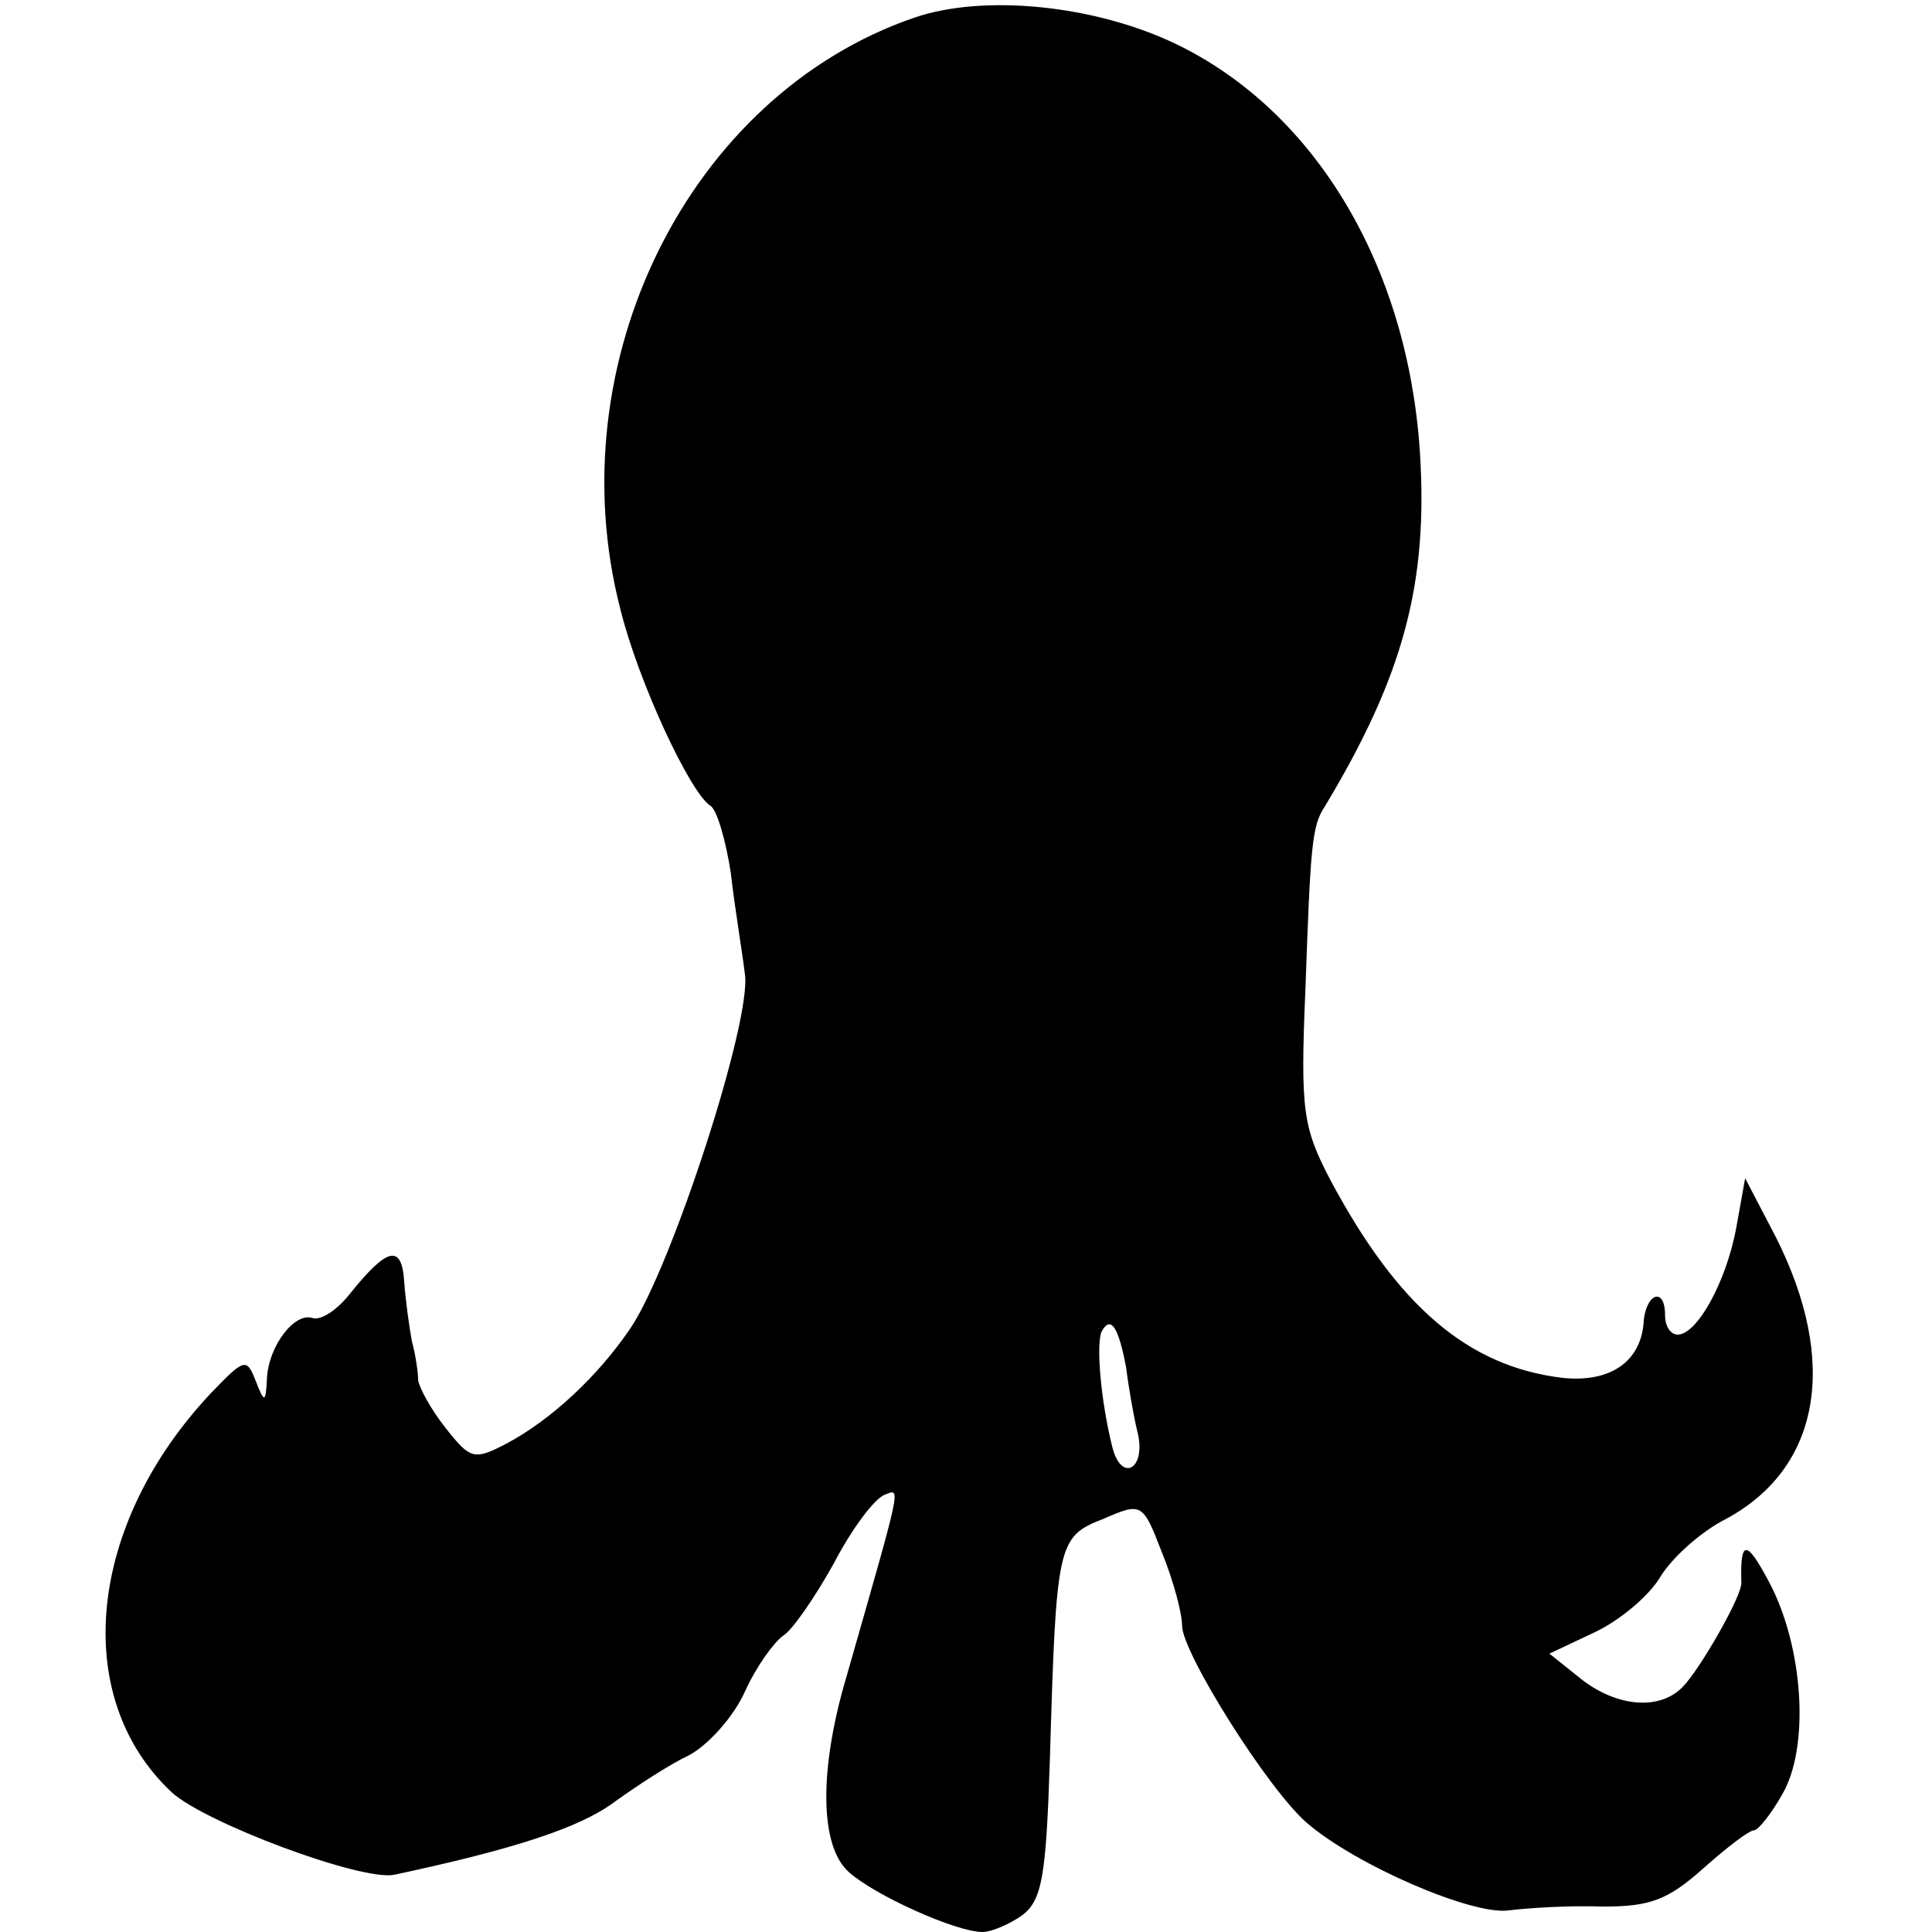
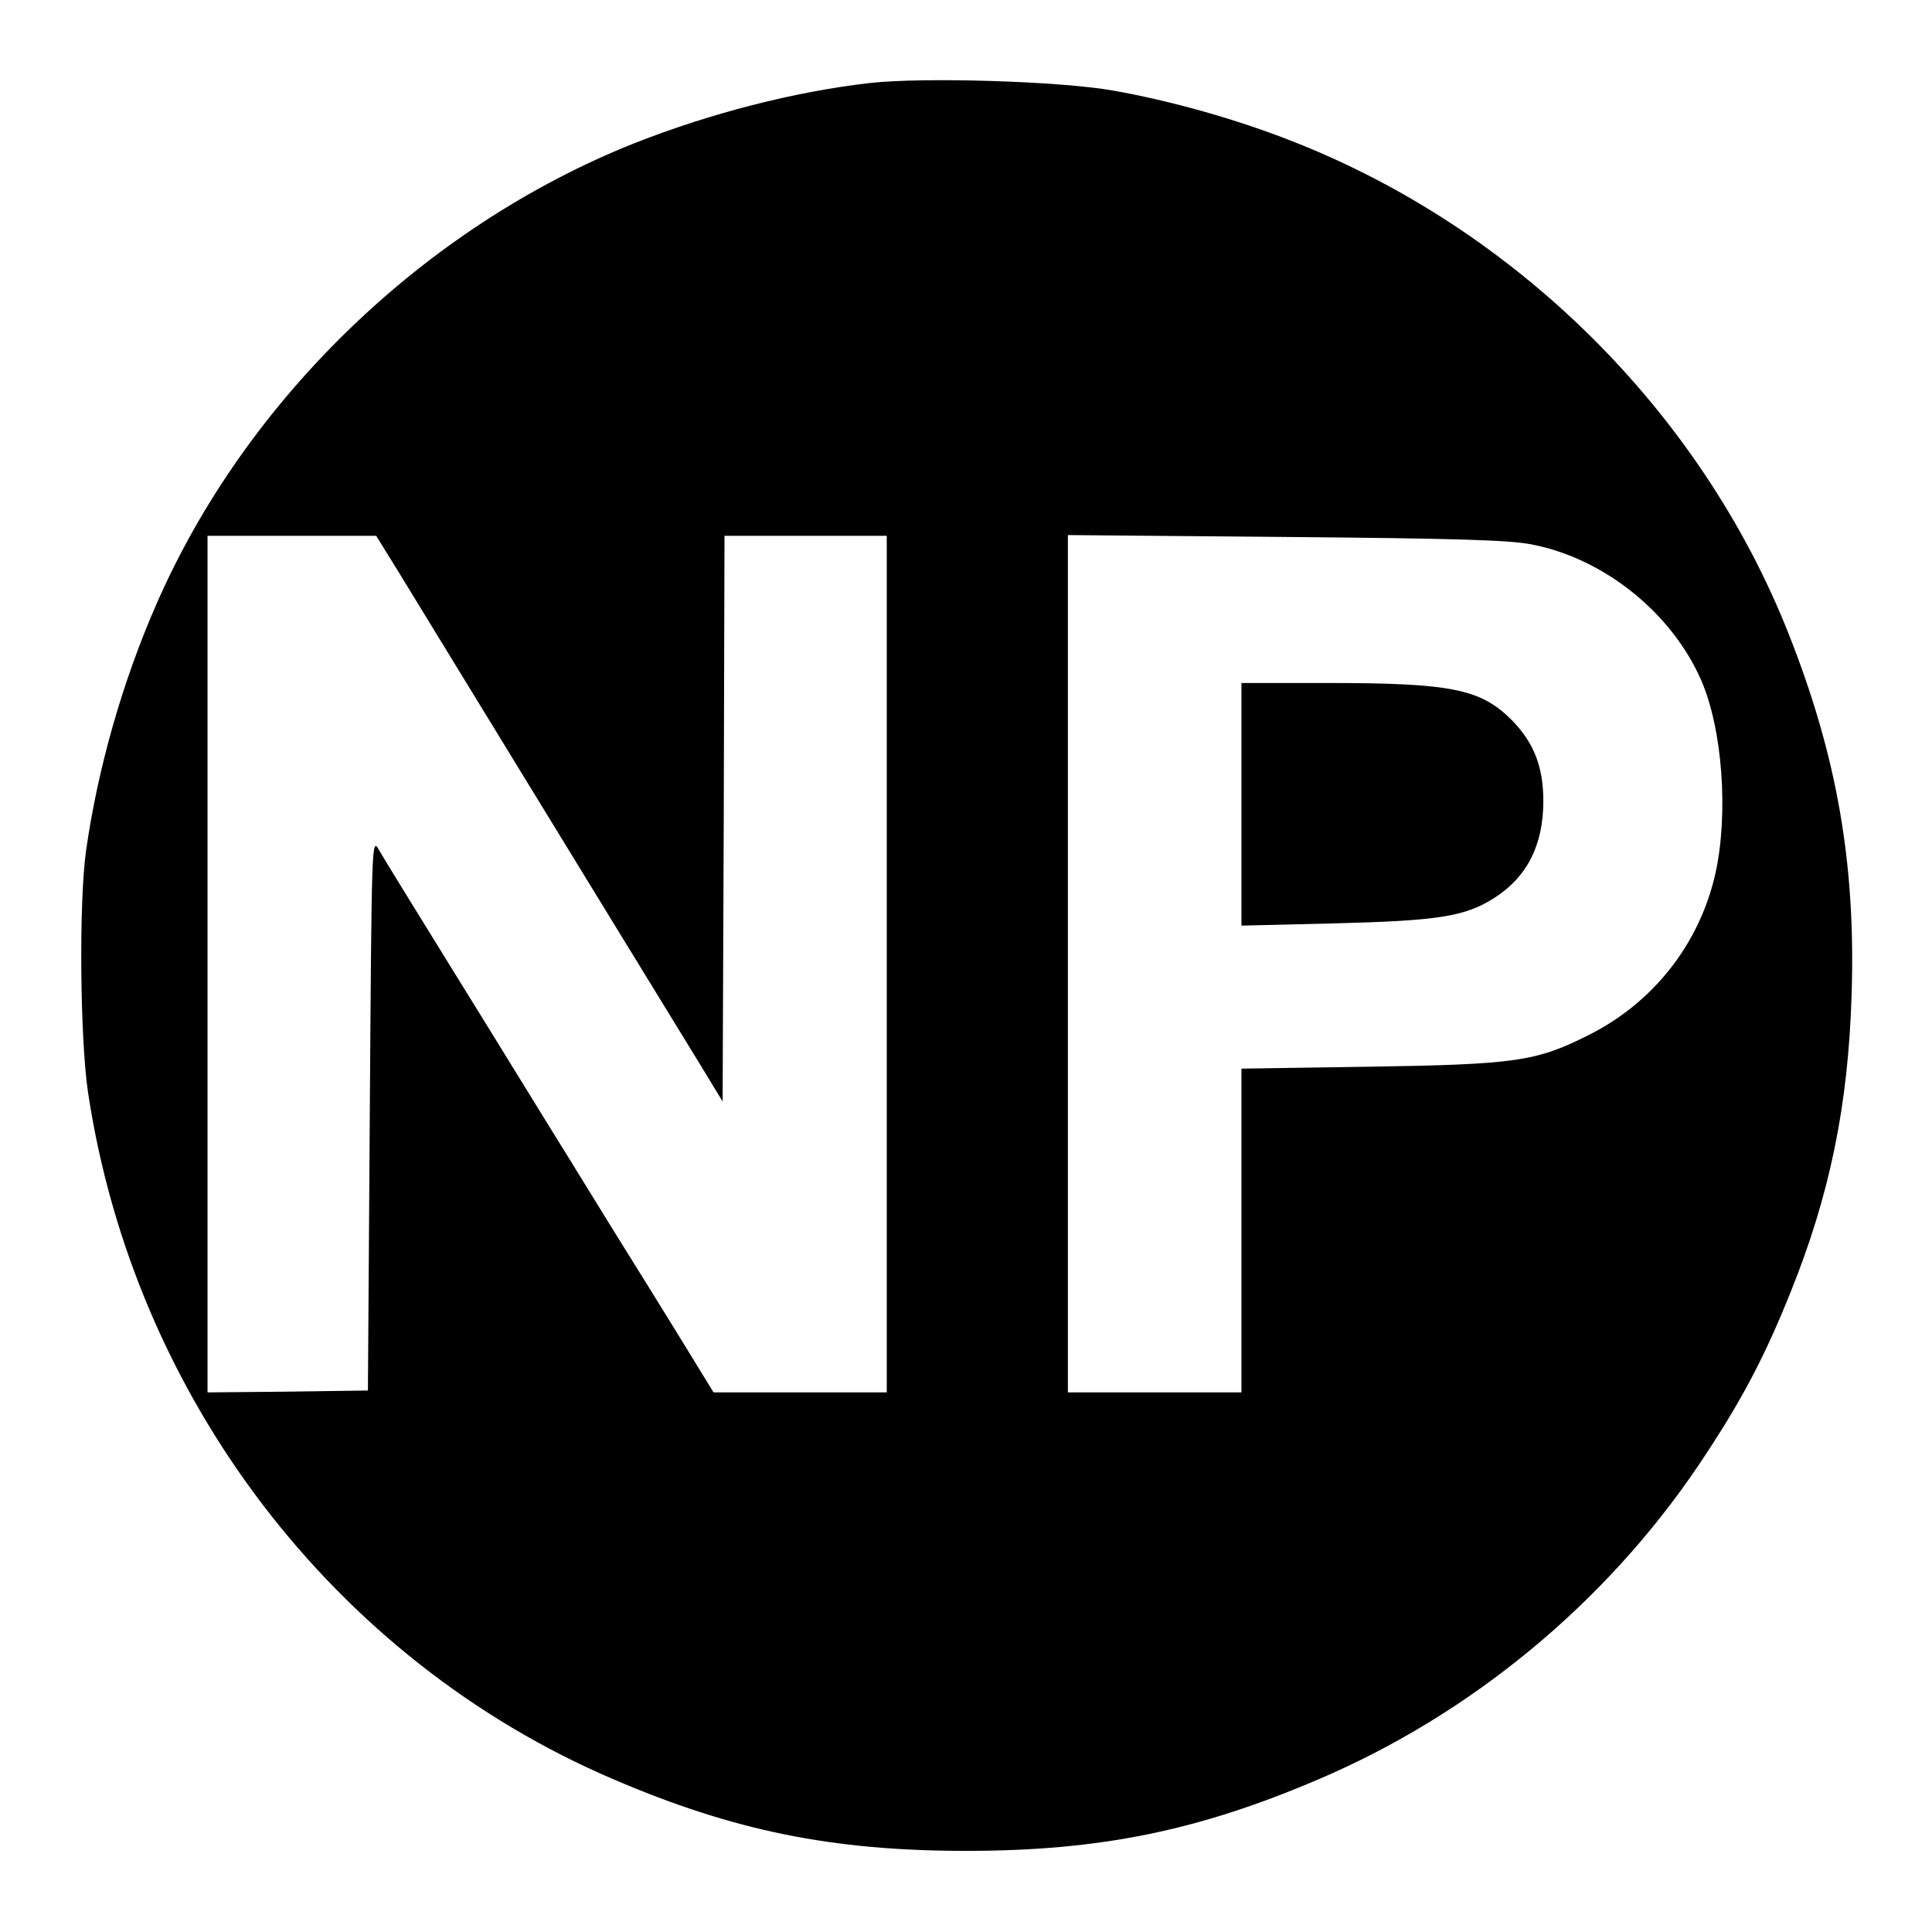
- <svg xmlns="http://www.w3.org/2000/svg" version="1.0" width="152pt" height="152pt" viewBox="0 0 152 152" preserveAspectRatio="xMidYMid meet">
-   <g transform="translate(0,152) scale(0.1,-0.1)" fill="#000000" stroke="none">
-     <path d="M719 1506 c-177 -61 -281 -271 -231 -465 14 -57 55 -145 71 -155 5 -3 12 -27 16 -53 3 -27 9 -62 11 -79 6 -36 -58 -232 -90 -279 -25 -37 -62 -72 -98 -91 -25 -13 -28 -12 -47 12 -12 15 -21 32 -22 38 0 6 -2 20 -5 31 -2 11 -5 32 -6 47 -2 29 -13 27 -42 -9 -10 -13 -23 -22 -30 -20 -14 5 -35 -22 -36 -48 -1 -19 -2 -19 -9 -1 -7 18 -9 17 -35 -10 -97 -103 -111 -239 -31 -314 26 -24 149 -70 175 -65 94 20 146 37 173 57 18 13 44 30 59 37 15 8 35 30 44 50 9 20 23 39 30 44 7 4 25 30 40 57 14 27 32 51 40 54 13 5 14 11 -30 -143 -22 -74 -21 -134 2 -154 20 -18 84 -47 105 -47 7 0 21 6 31 13 16 12 19 31 22 123 5 170 6 175 42 189 30 13 31 13 46 -26 9 -22 16 -48 16 -58 0 -21 67 -128 98 -155 38 -33 130 -73 159 -69 16 2 49 4 74 3 37 0 51 5 79 30 18 16 36 30 40 30 3 0 13 12 22 28 22 37 17 116 -10 167 -18 34 -23 34 -22 0 1 -10 -33 -69 -46 -82 -18 -19 -52 -16 -80 6 l-25 20 36 17 c19 9 42 28 51 43 9 15 32 36 52 46 74 40 89 123 39 222 l-24 46 -7 -39 c-8 -43 -31 -84 -46 -84 -6 0 -10 7 -10 15 0 24 -16 17 -17 -7 -3 -30 -27 -46 -64 -42 -74 9 -129 56 -182 155 -22 42 -24 55 -20 150 4 112 5 129 15 144 62 103 82 176 75 281 -10 145 -82 266 -191 319 -64 31 -152 40 -207 21z m167 -1062 c2 -16 6 -39 9 -51 7 -29 -13 -40 -20 -11 -9 36 -13 82 -8 91 7 12 13 3 19 -29z" />
+ <svg xmlns="http://www.w3.org/2000/svg" version="1.0" width="512pt" height="512pt" viewBox="0 0 512 512" preserveAspectRatio="xMidYMid meet">
+   <g transform="translate(0,512) scale(0.1,-0.1)" fill="#000000" stroke="none">
+     <path d="M2305 4900 c-201 -23 -425 -81 -625 -160 -554 -221 -1028 -678 -1265 -1220 -90 -205 -156 -436 -187 -655 -19 -135 -16 -494 5 -638 121 -809 653 -1506 1392 -1822 319 -137 581 -190 935 -190 354 0 615 53 935 190 403 172 758 465 1005 830 111 165 174 283 245 460 104 258 153 495 162 790 11 347 -39 633 -168 958 -233 587 -722 1071 -1315 1303 -150 59 -322 107 -474 134 -142 25 -502 36 -645 20z m-1248 -1297 c54 -89 108 -176 323 -528 106 -173 410 -670 476 -777 l59 -97 3 749 2 750 215 0 215 0 0 -1135 0 -1135 -229 0 -230 0 -97 158 c-53 86 -107 173 -119 192 -12 19 -89 143 -170 275 -82 132 -223 362 -315 510 -92 149 -176 285 -186 303 -19 33 -19 27 -24 -700 l-5 -733 -212 -3 -213 -2 0 1135 0 1135 223 0 224 0 60 -97z m3003 74 c191 -37 370 -181 448 -359 57 -130 73 -355 38 -513 -42 -186 -164 -342 -336 -428 -139 -70 -192 -78 -587 -84 l-333 -5 0 -429 0 -429 -230 0 -230 0 0 1136 0 1136 578 -5 c451 -4 593 -8 652 -20z" />
+     <path d="M3290 2989 l0 -322 248 6 c275 7 345 18 423 68 86 55 129 140 129 256 0 91 -25 155 -84 215 -82 82 -159 98 -488 98 l-228 0 0 -321z" />
  </g>
</svg>
